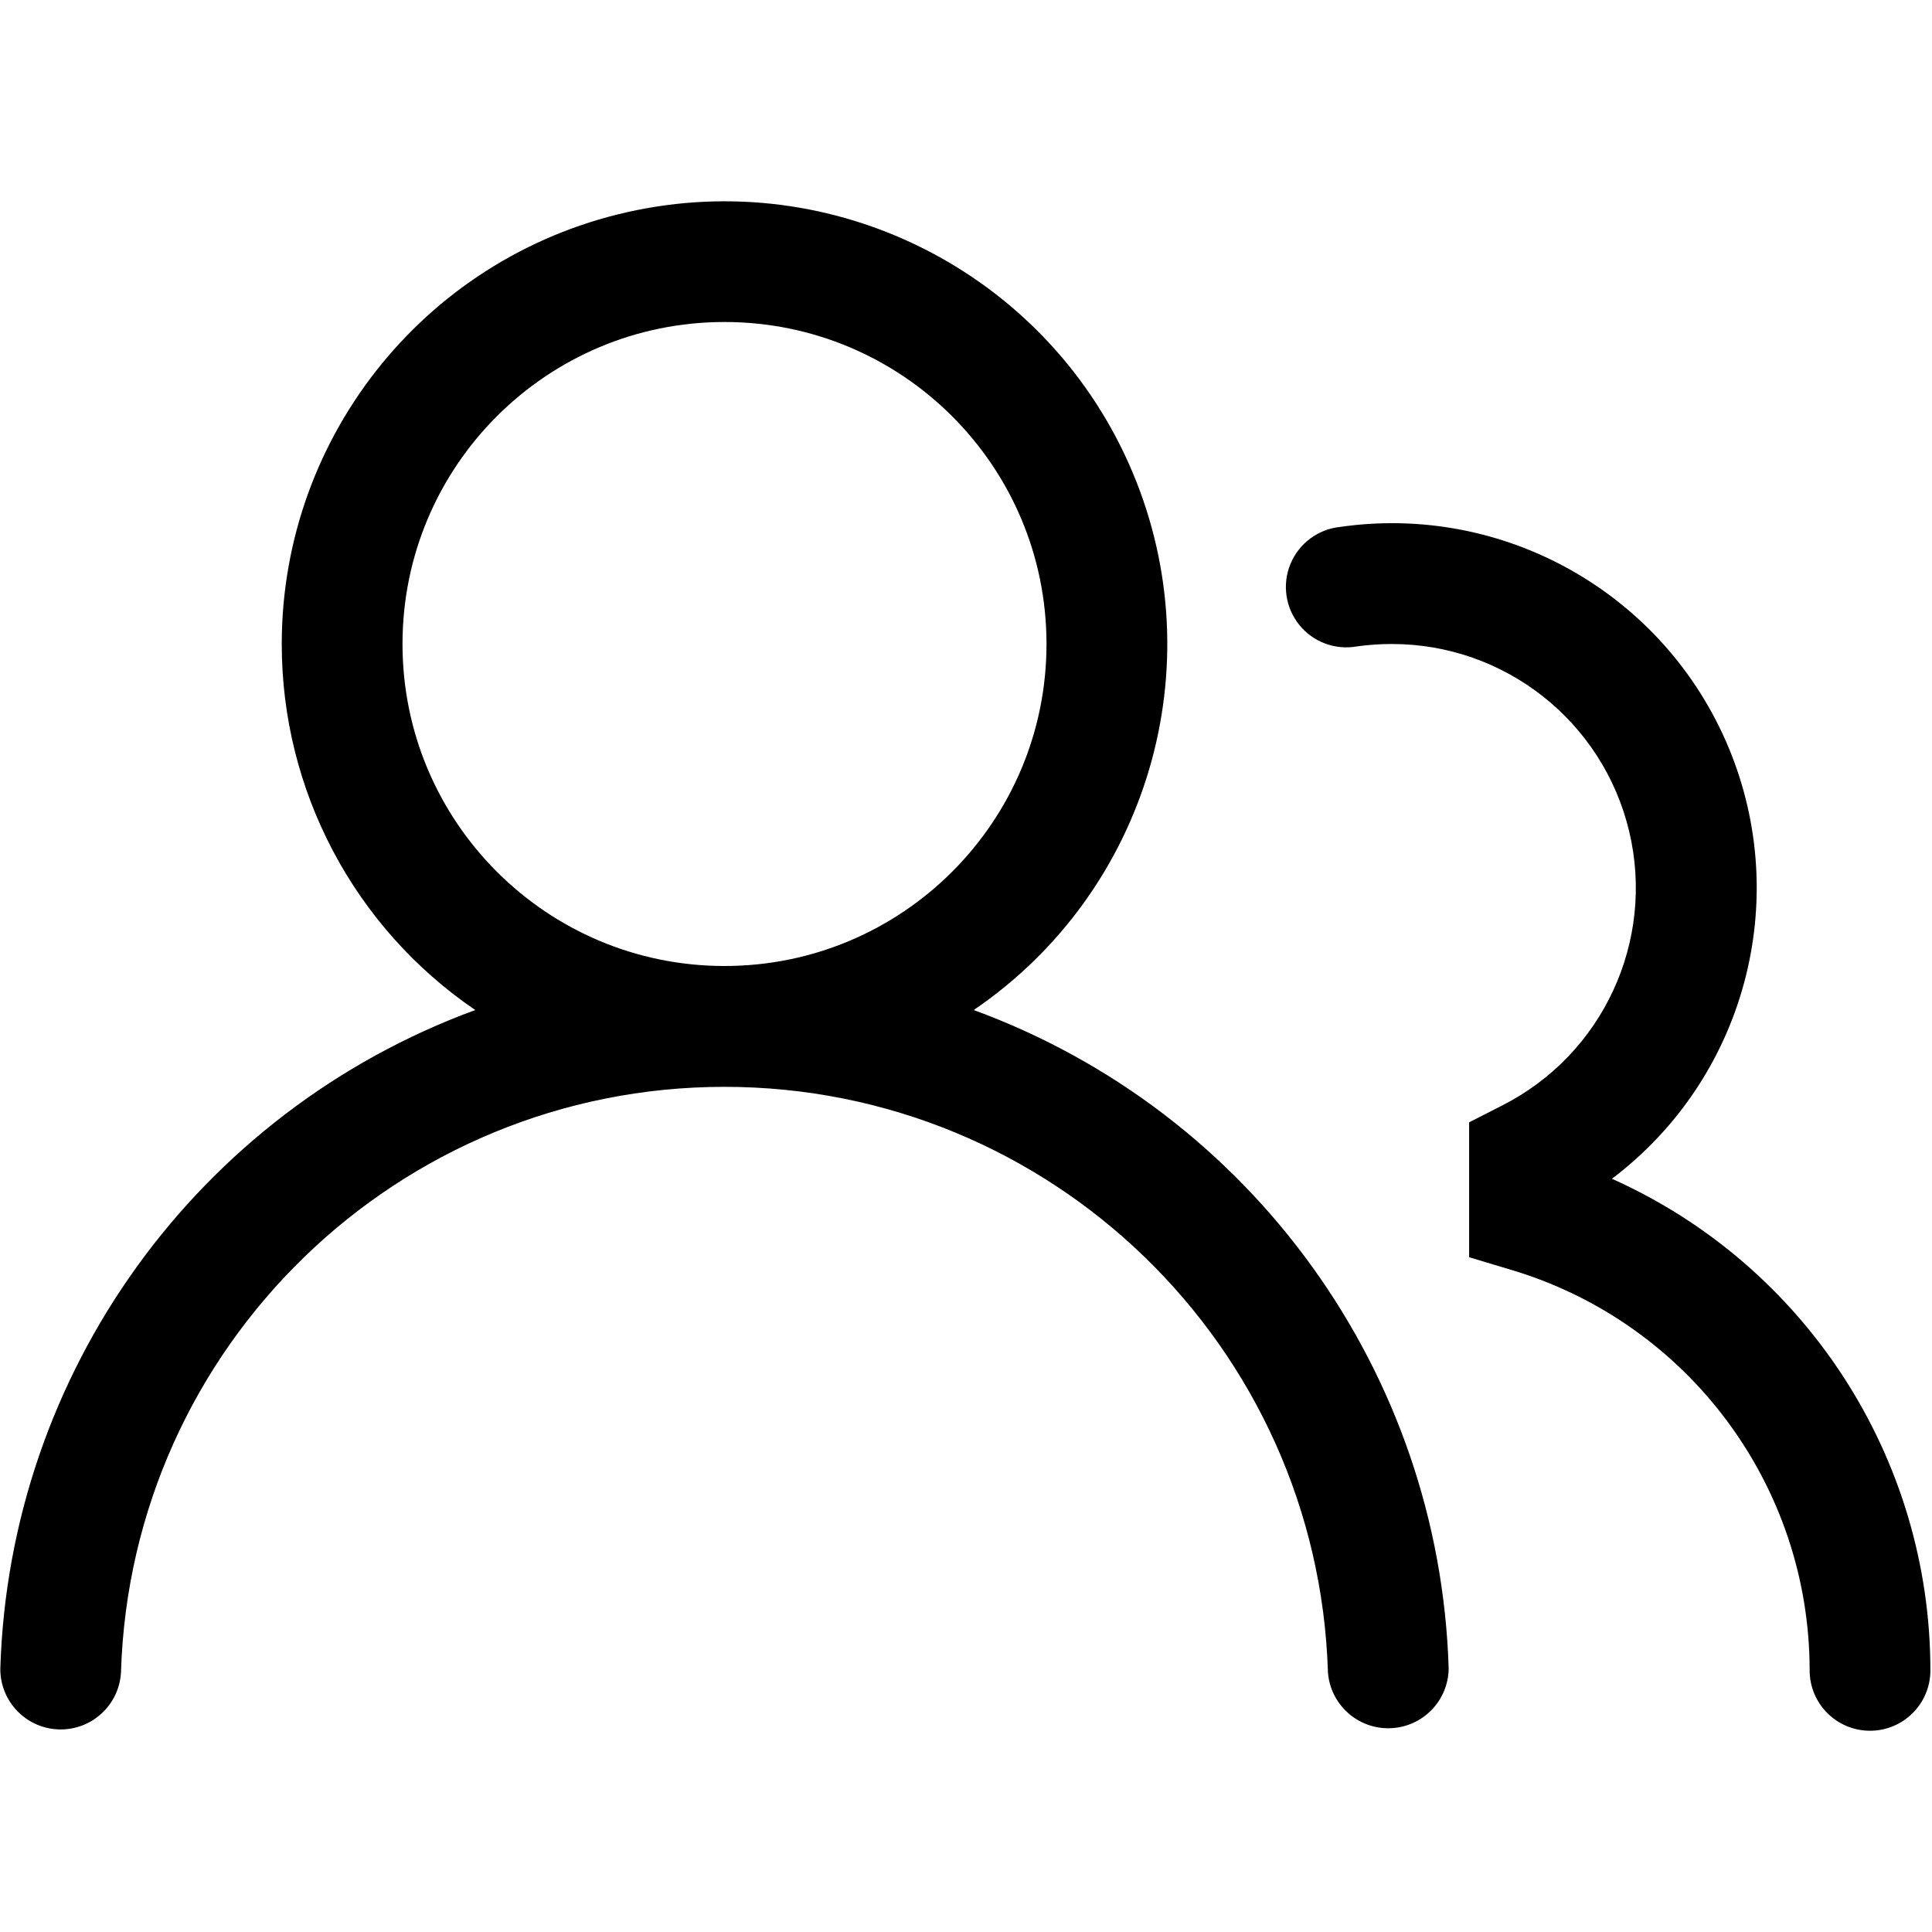
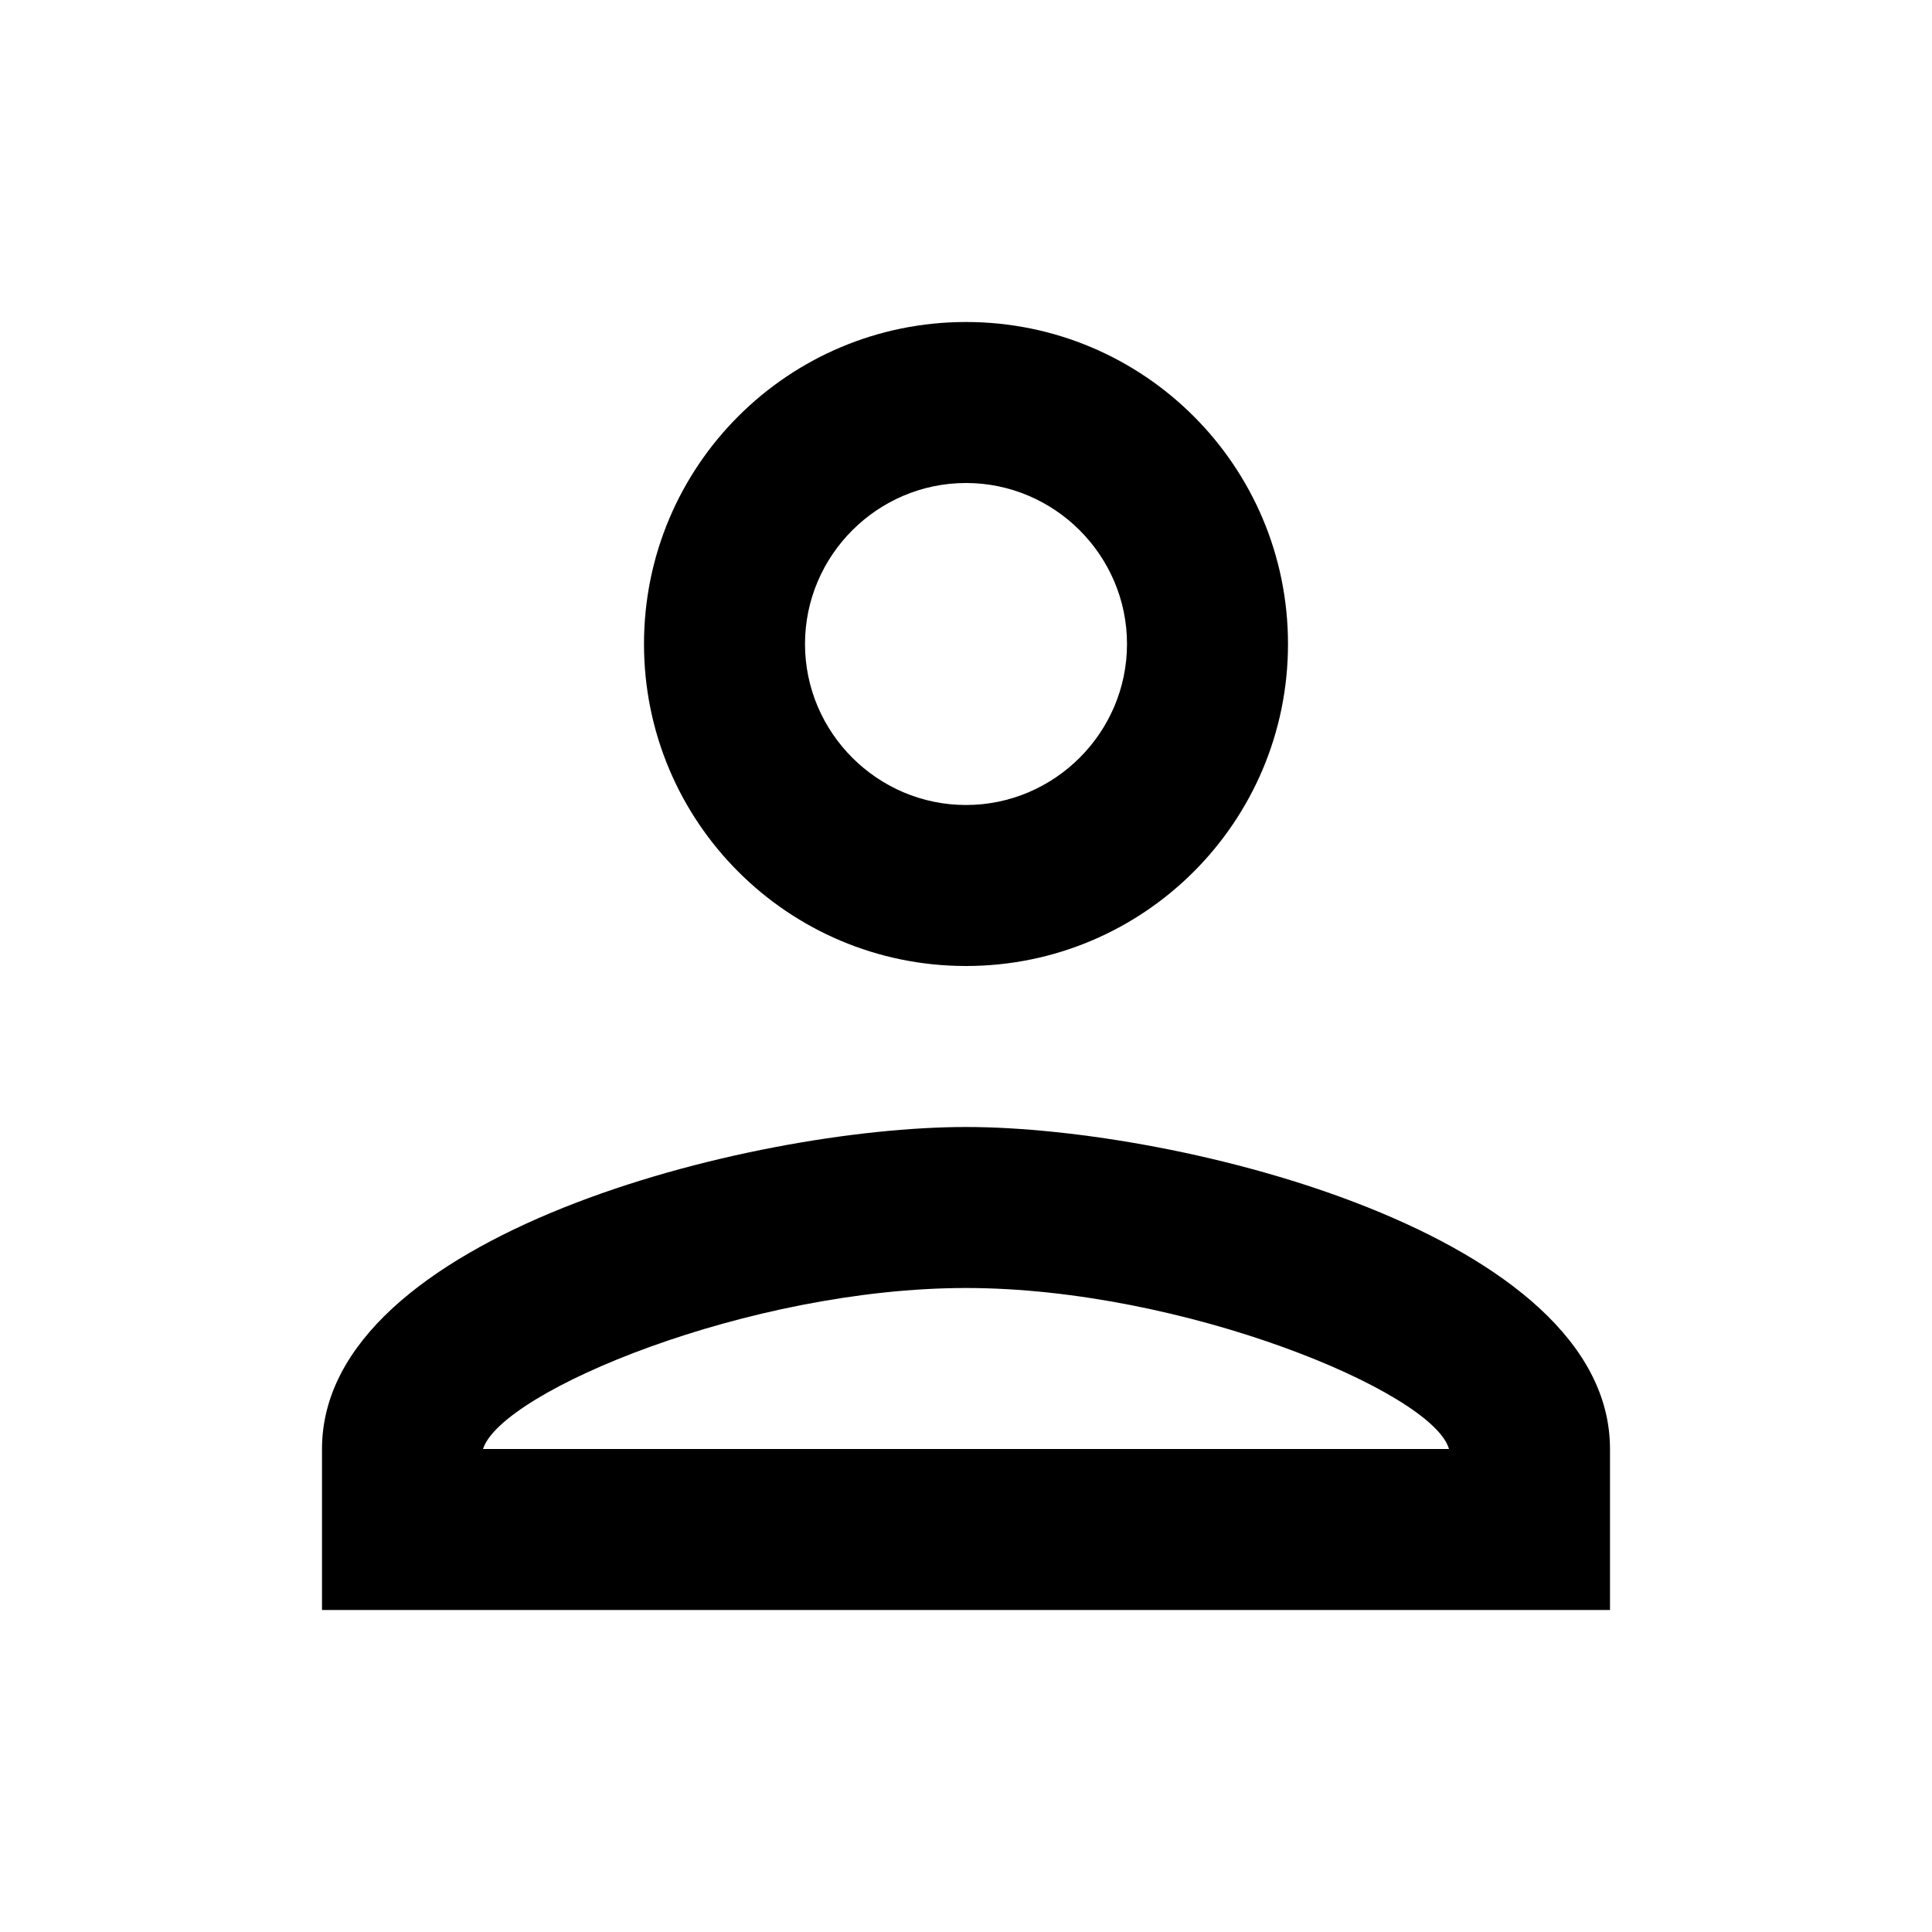
<svg xmlns="http://www.w3.org/2000/svg" stroke="currentColor" fill="currentColor" stroke-width="0" viewBox="0 0 24 24" height="200px" width="200px">
-   <path d="M3.5 8a5.5 5.5 0 1 1 8.596 4.547 9.005 9.005 0 0 1 5.9 8.18.751.751 0 0 1-1.5.045 7.5 7.5 0 0 0-14.993 0 .75.75 0 0 1-1.499-.044 9.005 9.005 0 0 1 5.9-8.181A5.496 5.496 0 0 1 3.5 8ZM9 4a4 4 0 1 0 0 8 4 4 0 0 0 0-8Zm8.29 4c-.148 0-.292.01-.434.03a.75.75 0 1 1-.212-1.484 4.53 4.53 0 0 1 3.38 8.097 6.69 6.69 0 0 1 3.956 6.107.75.75 0 0 1-1.5 0 5.193 5.193 0 0 0-3.696-4.972l-.534-.16v-1.676l.41-.209A3.03 3.03 0 0 0 17.29 8Z" />
+   <path fill="none" d="M0 0h24v24H0V0z" />
+   <path d="M12 6c1.1 0 2 .9 2 2s-.9 2-2 2-2-.9-2-2 .9-2 2-2m0 10c2.7 0 5.8 1.29 6 2H6c.23-.72 3.31-2 6-2m0-12C9.79 4 8 5.79 8 8s1.79 4 4 4 4-1.79 4-4-1.79-4-4-4zm0 10c-2.67 0-8 1.34-8 4v2h16v-2c0-2.66-5.33-4-8-4z" />
</svg>
